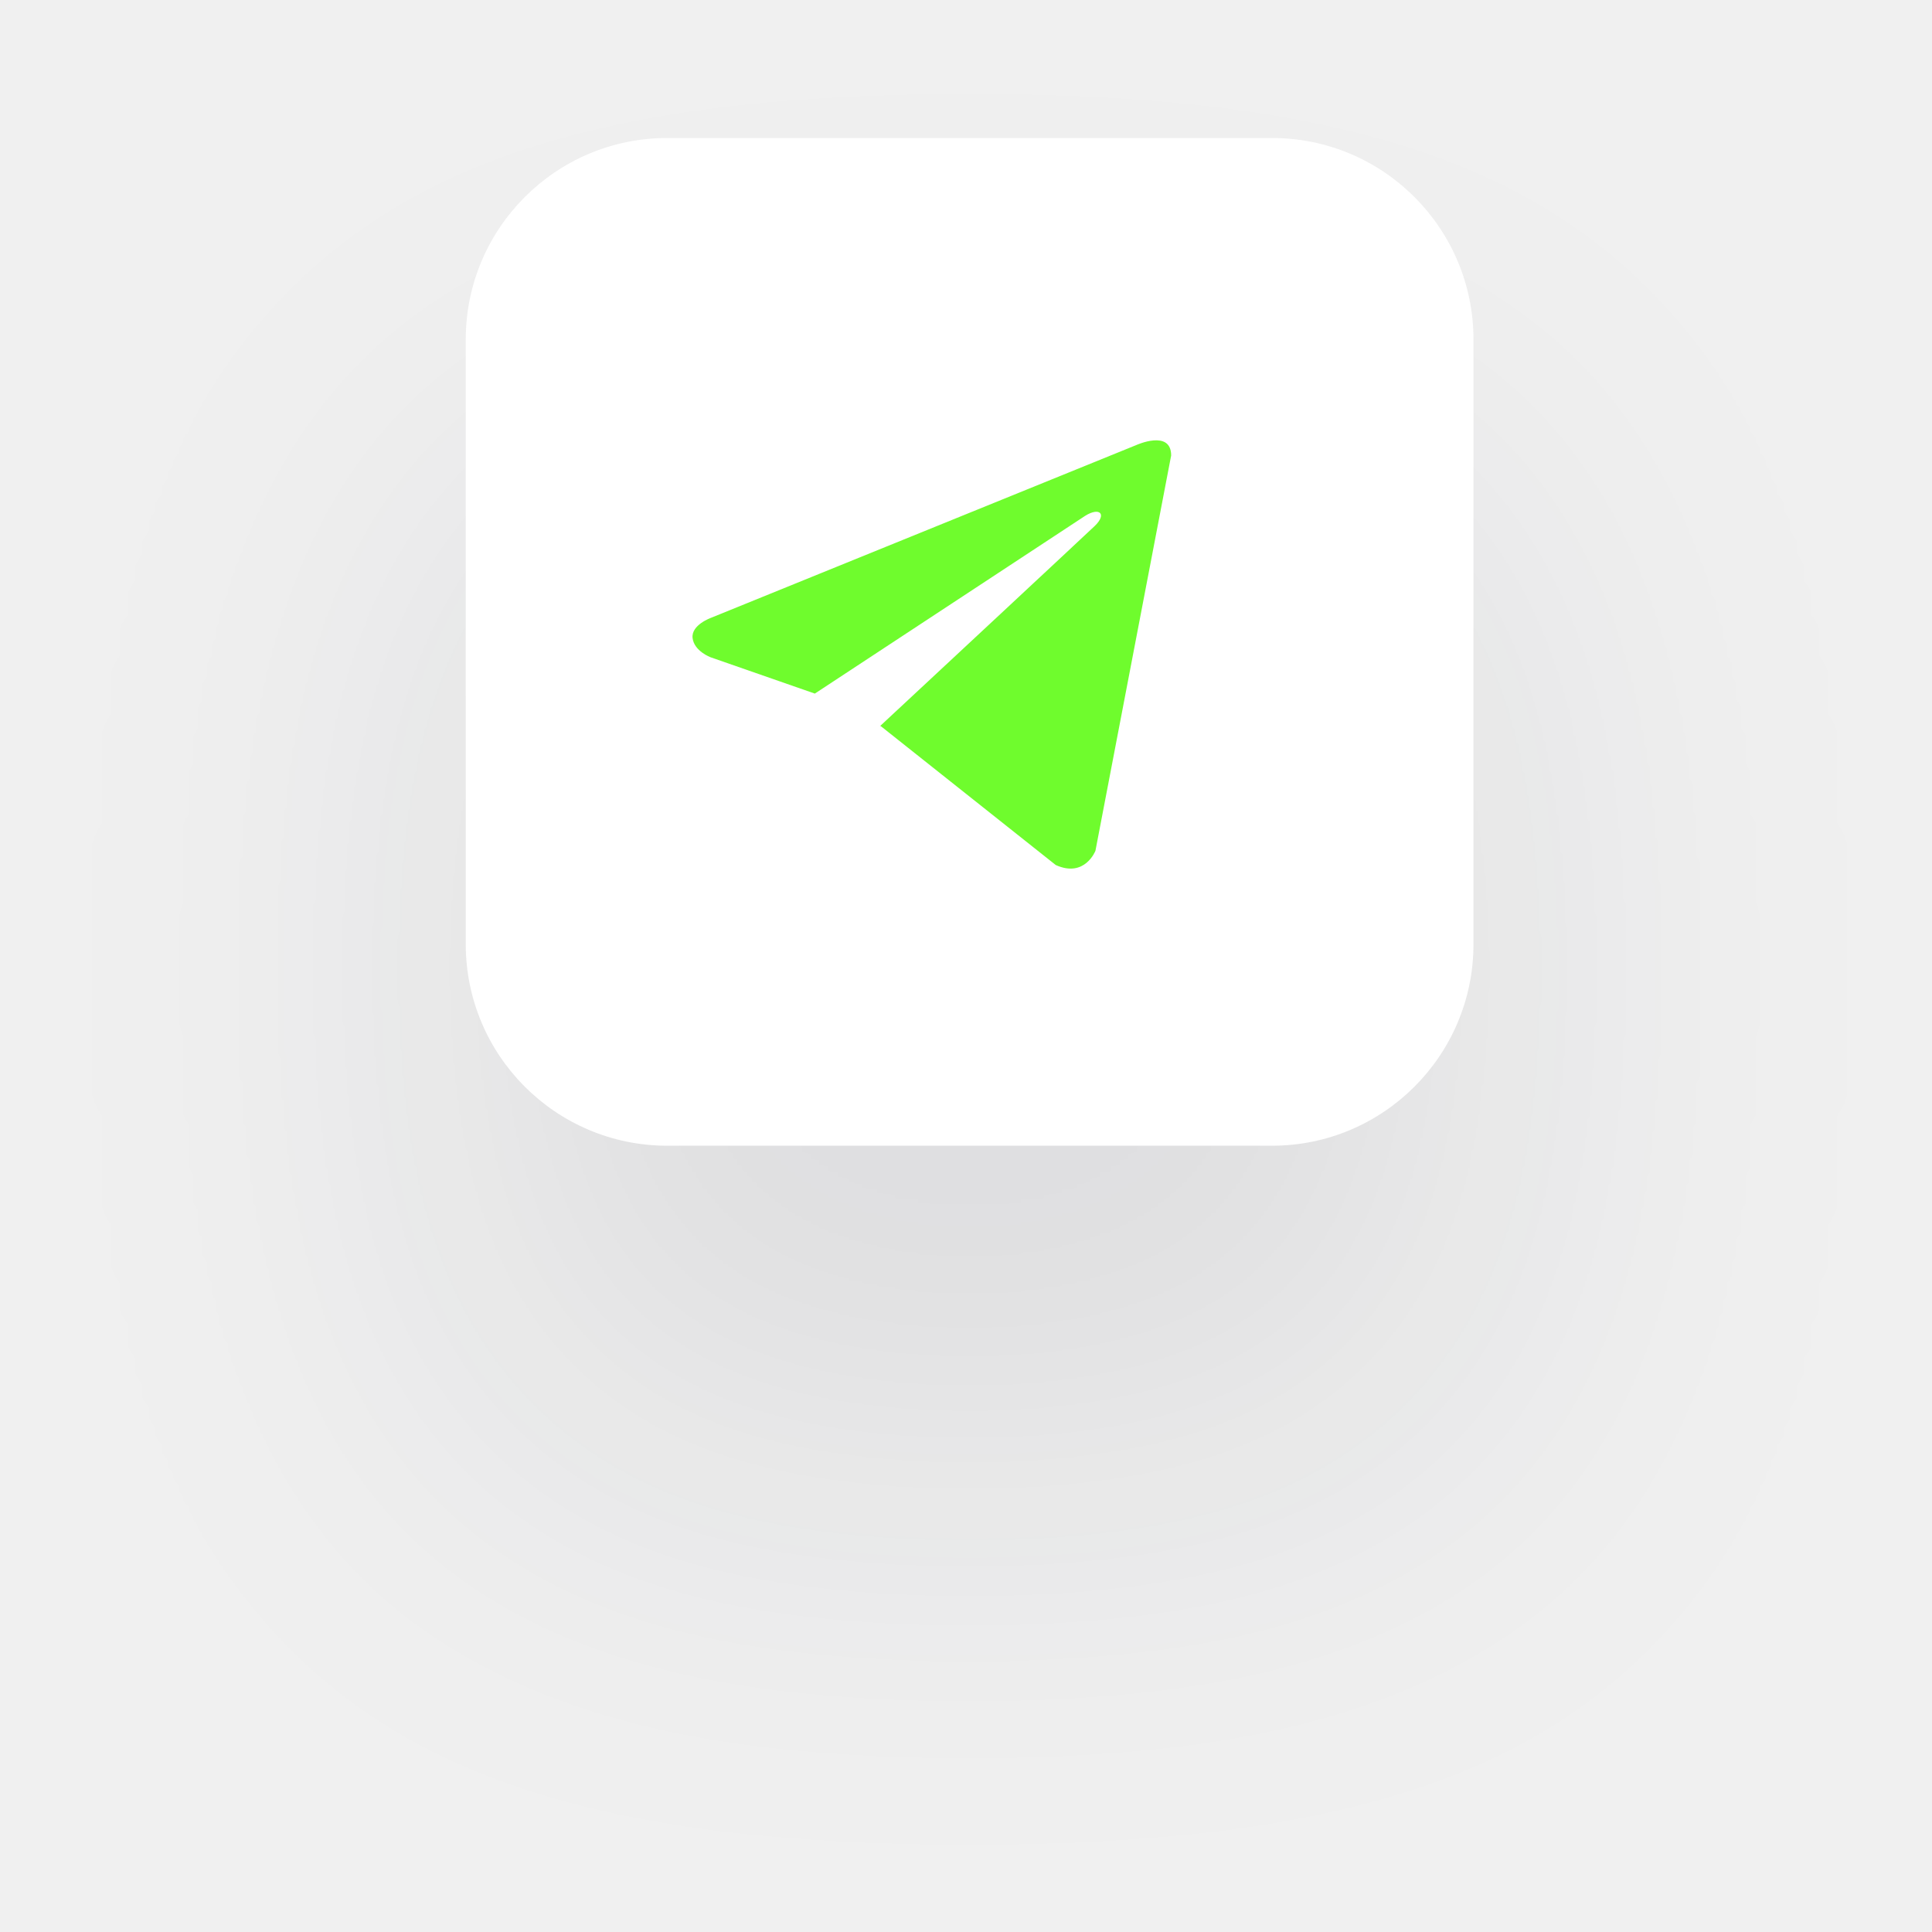
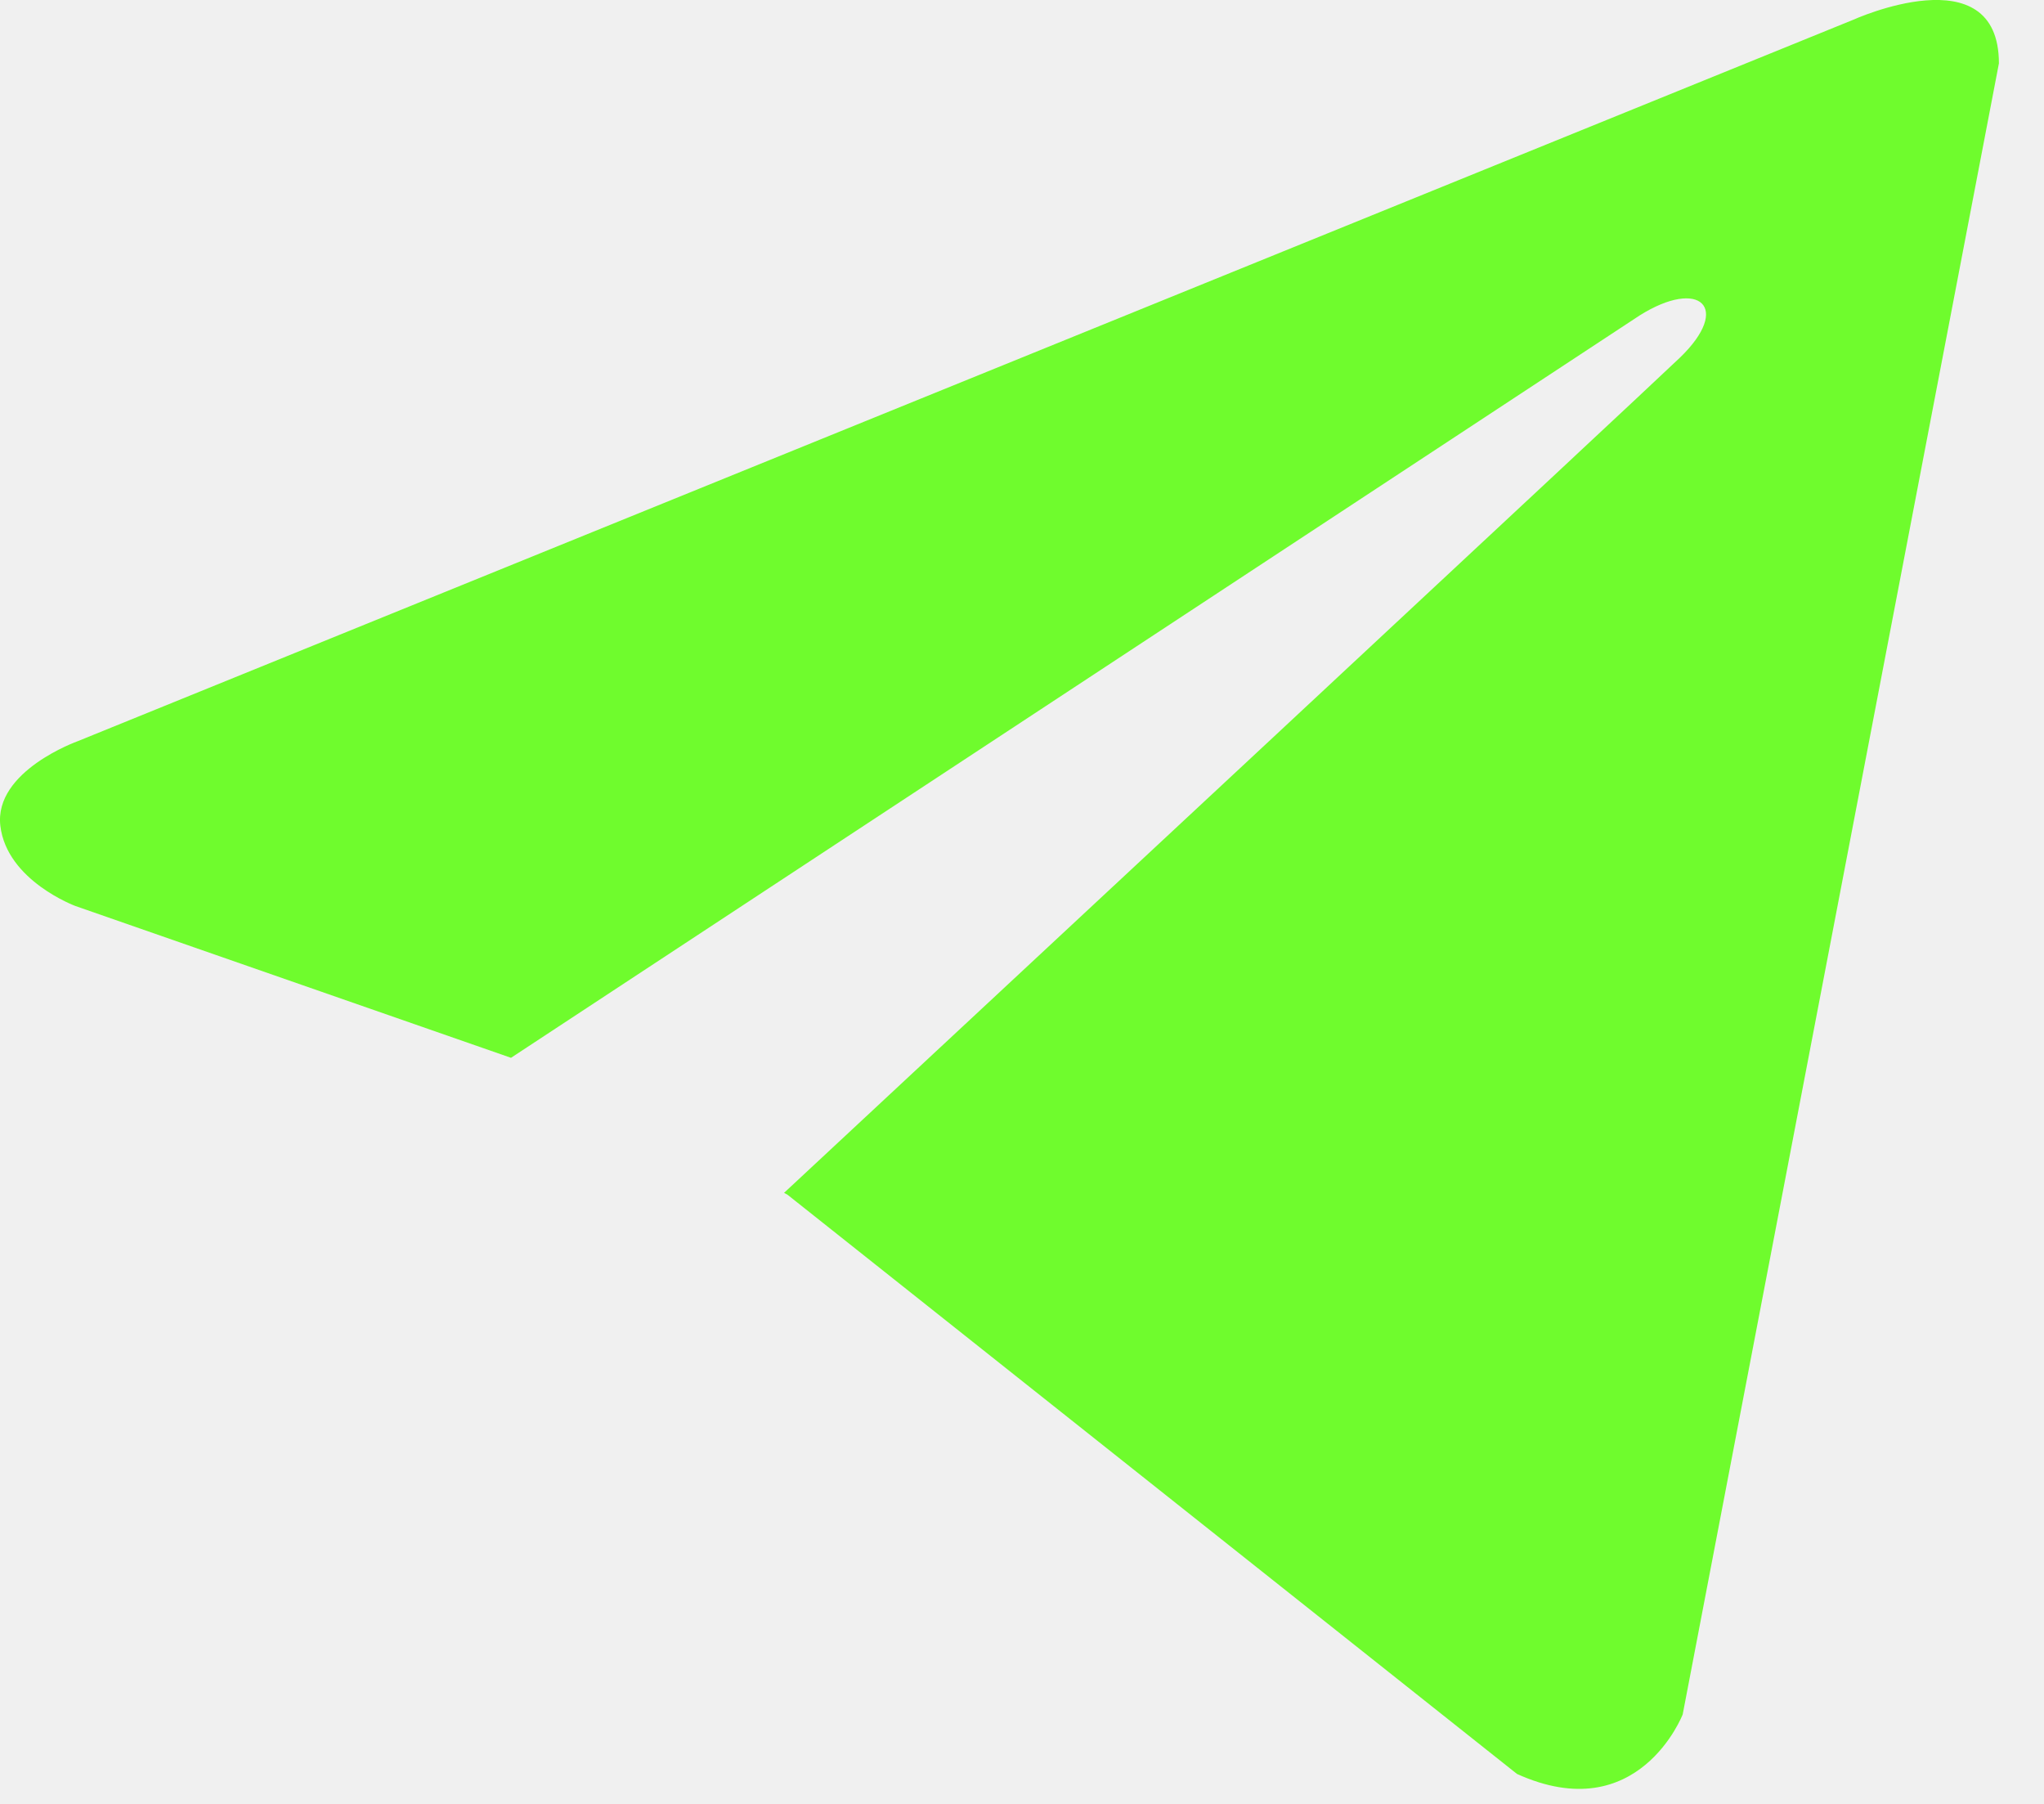
- <svg xmlns="http://www.w3.org/2000/svg" width="112" height="112" viewBox="0 0 112 112" fill="none">
-   <g id="socials">
-     <g id="Rectangle 1" filter="url(#filter0_d_63_6570)">
-       <rect x="27" y="8" width="58.419" height="58.419" rx="11.684" fill="white" />
-     </g>
-     <path id="Vector" d="M67.893 26.405L63.504 49.32C63.504 49.32 62.89 50.909 61.203 50.147L51.075 42.106L51.028 42.082C52.396 40.81 63.004 30.933 63.468 30.486C64.186 29.793 63.74 29.38 62.907 29.904L47.237 40.208L41.192 38.102C41.192 38.102 40.241 37.751 40.15 36.989C40.057 36.226 41.224 35.813 41.224 35.813L65.868 25.802C65.868 25.802 67.893 24.88 67.893 26.405Z" fill="#6FFC2D" />
-   </g>
-   <defs>
-     <filter id="filter0_d_63_6570" x="0.711" y="0.698" width="110.996" height="110.996" filterUnits="userSpaceOnUse" color-interpolation-filters="sRGB">
-       <feFlood flood-opacity="0" result="BackgroundImageFix" />
-       <feColorMatrix in="SourceAlpha" type="matrix" values="0 0 0 0 0 0 0 0 0 0 0 0 0 0 0 0 0 0 127 0" result="hardAlpha" />
-       <feOffset dy="18.986" />
-       <feGaussianBlur stdDeviation="13.144" />
-       <feColorMatrix type="matrix" values="0 0 0 0 0.066 0 0 0 0 0.073 0 0 0 0 0.138 0 0 0 0.08 0" />
-       <feBlend mode="normal" in2="BackgroundImageFix" result="effect1_dropShadow_63_6570" />
-       <feBlend mode="normal" in="SourceGraphic" in2="effect1_dropShadow_63_6570" result="shape" />
-     </filter>
-   </defs>
+ <svg xmlns="http://www.w3.org/2000/svg" width="17" height="15" viewBox="0 0 17 15" fill="none">
+   <path d="M16.625 0.527L13.995 14.256C13.995 14.256 13.627 15.208 12.617 14.751L6.549 9.934L6.521 9.919C7.34 9.157 13.696 3.24 13.974 2.972C14.404 2.556 14.137 2.309 13.637 2.623L4.25 8.796L0.628 7.534C0.628 7.534 0.058 7.324 0.003 6.868C-0.052 6.411 0.647 6.163 0.647 6.163L15.412 0.165C15.412 0.165 16.625 -0.387 16.625 0.527Z" fill="#6FFC2D" />
</svg>
